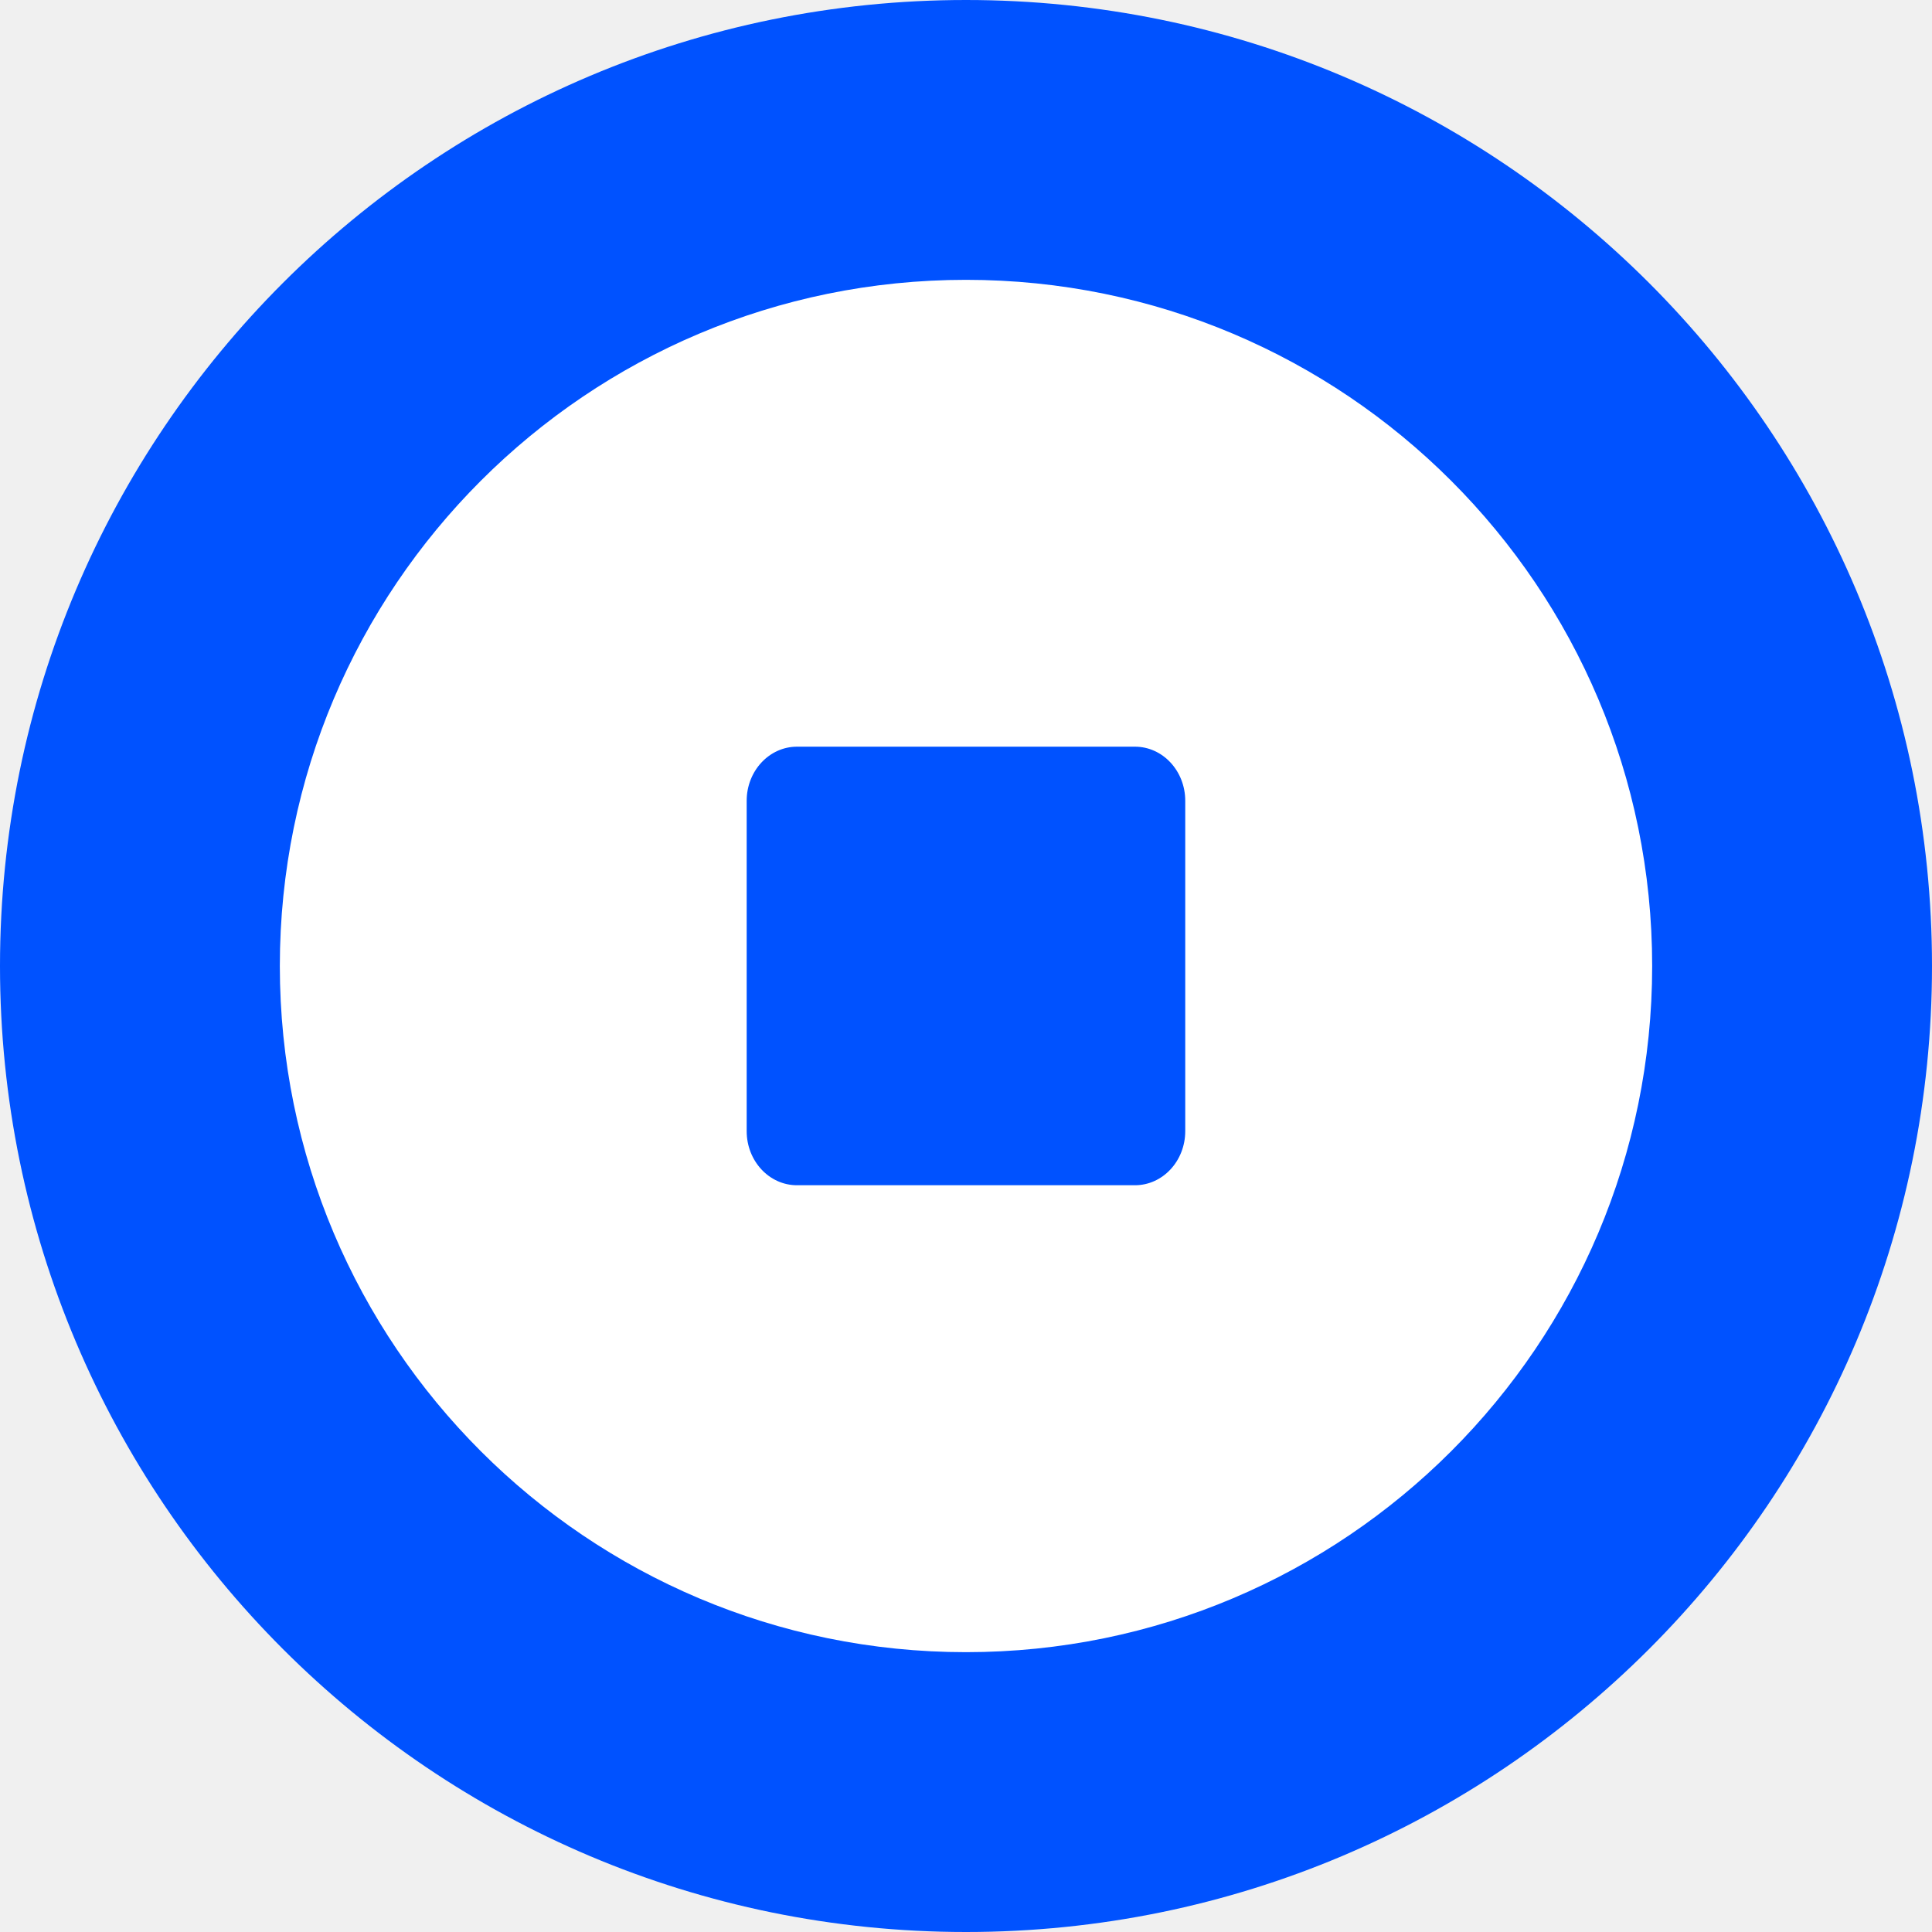
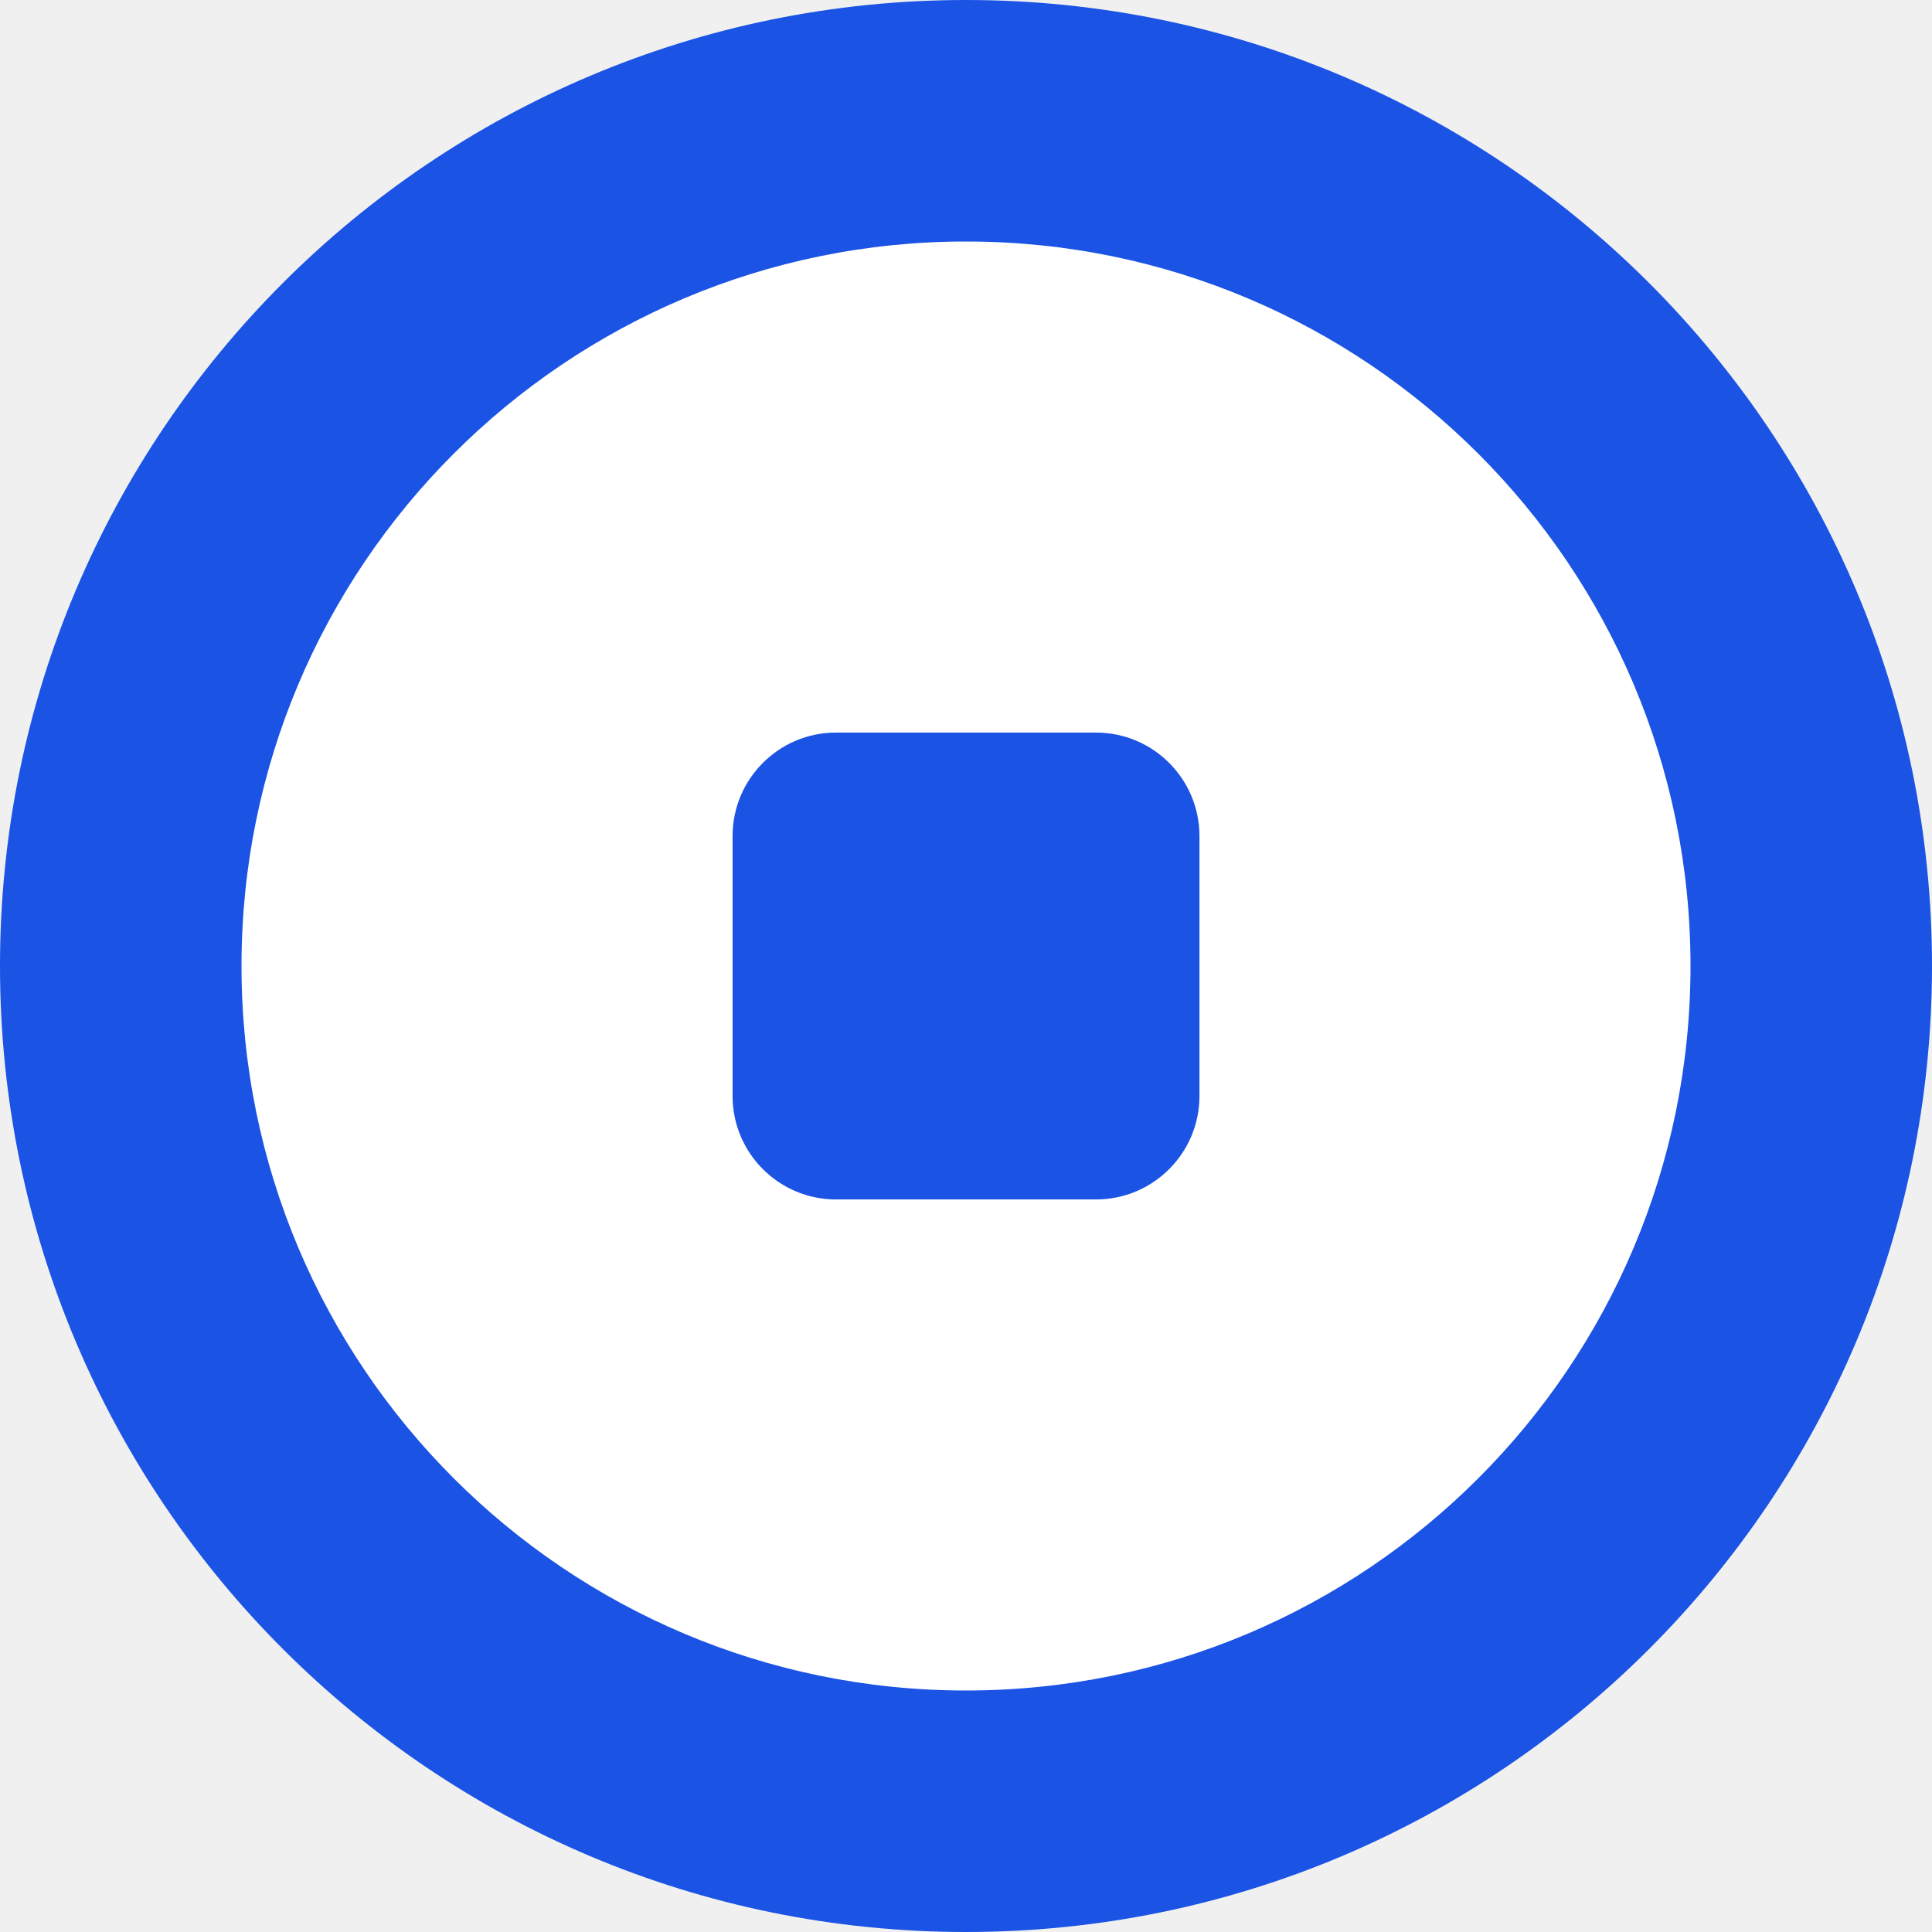
- <svg xmlns="http://www.w3.org/2000/svg" width="2500" height="2500" viewBox="0 0 2500 2500" fill="none">
-   <g clip-path="url(#clip0_2963_1361)">
-     <circle cx="1250" cy="1250" r="1250" fill="#0052FF" />
-     <path fill-rule="evenodd" clip-rule="evenodd" d="M2137.9 1250C2137.9 759.6 1740.4 362.1 1250 362.1C759.6 362.1 362.1 759.6 362.1 1250C362.1 1740.4 759.6 2137.9 1250 2137.9C1740.4 2137.9 2137.9 1740.4 2137.9 1250ZM1468.6 966.2H1031.3C995.4 966.2 966.2 997.6 966.2 1036.2V1463.7C966.2 1502.3 995.3 1533.7 1031.3 1533.7H1468.6C1504.5 1533.7 1533.7 1502.4 1533.7 1463.7V1036.2C1533.7 997.6 1504.6 966.2 1468.6 966.2Z" fill="white" />
-   </g>
-   <defs>
-     <clipPath id="clip0_2963_1361">
-       <rect width="2500" height="2500" fill="white" />
-     </clipPath>
-   </defs>
+ <svg xmlns="http://www.w3.org/2000/svg" width="56" height="56" fill="none">
+   <path d="M28 56c15.464 0 28-12.536 28-28S43.464 0 28 0 0 12.536 0 28s12.536 28 28 28Z" fill="#1B53E4" />
+   <path fill-rule="evenodd" clip-rule="evenodd" d="M7 28c0 11.598 9.402 21 21 21s21-9.402 21-21S39.598 7 28 7 7 16.402 7 28Zm17.234-6.766a3 3 0 0 0-3 3v7.533a3 3 0 0 0 3 3h7.533a3 3 0 0 0 3-3v-7.533a3 3 0 0 0-3-3h-7.533Z" fill="#fff" />
</svg>
